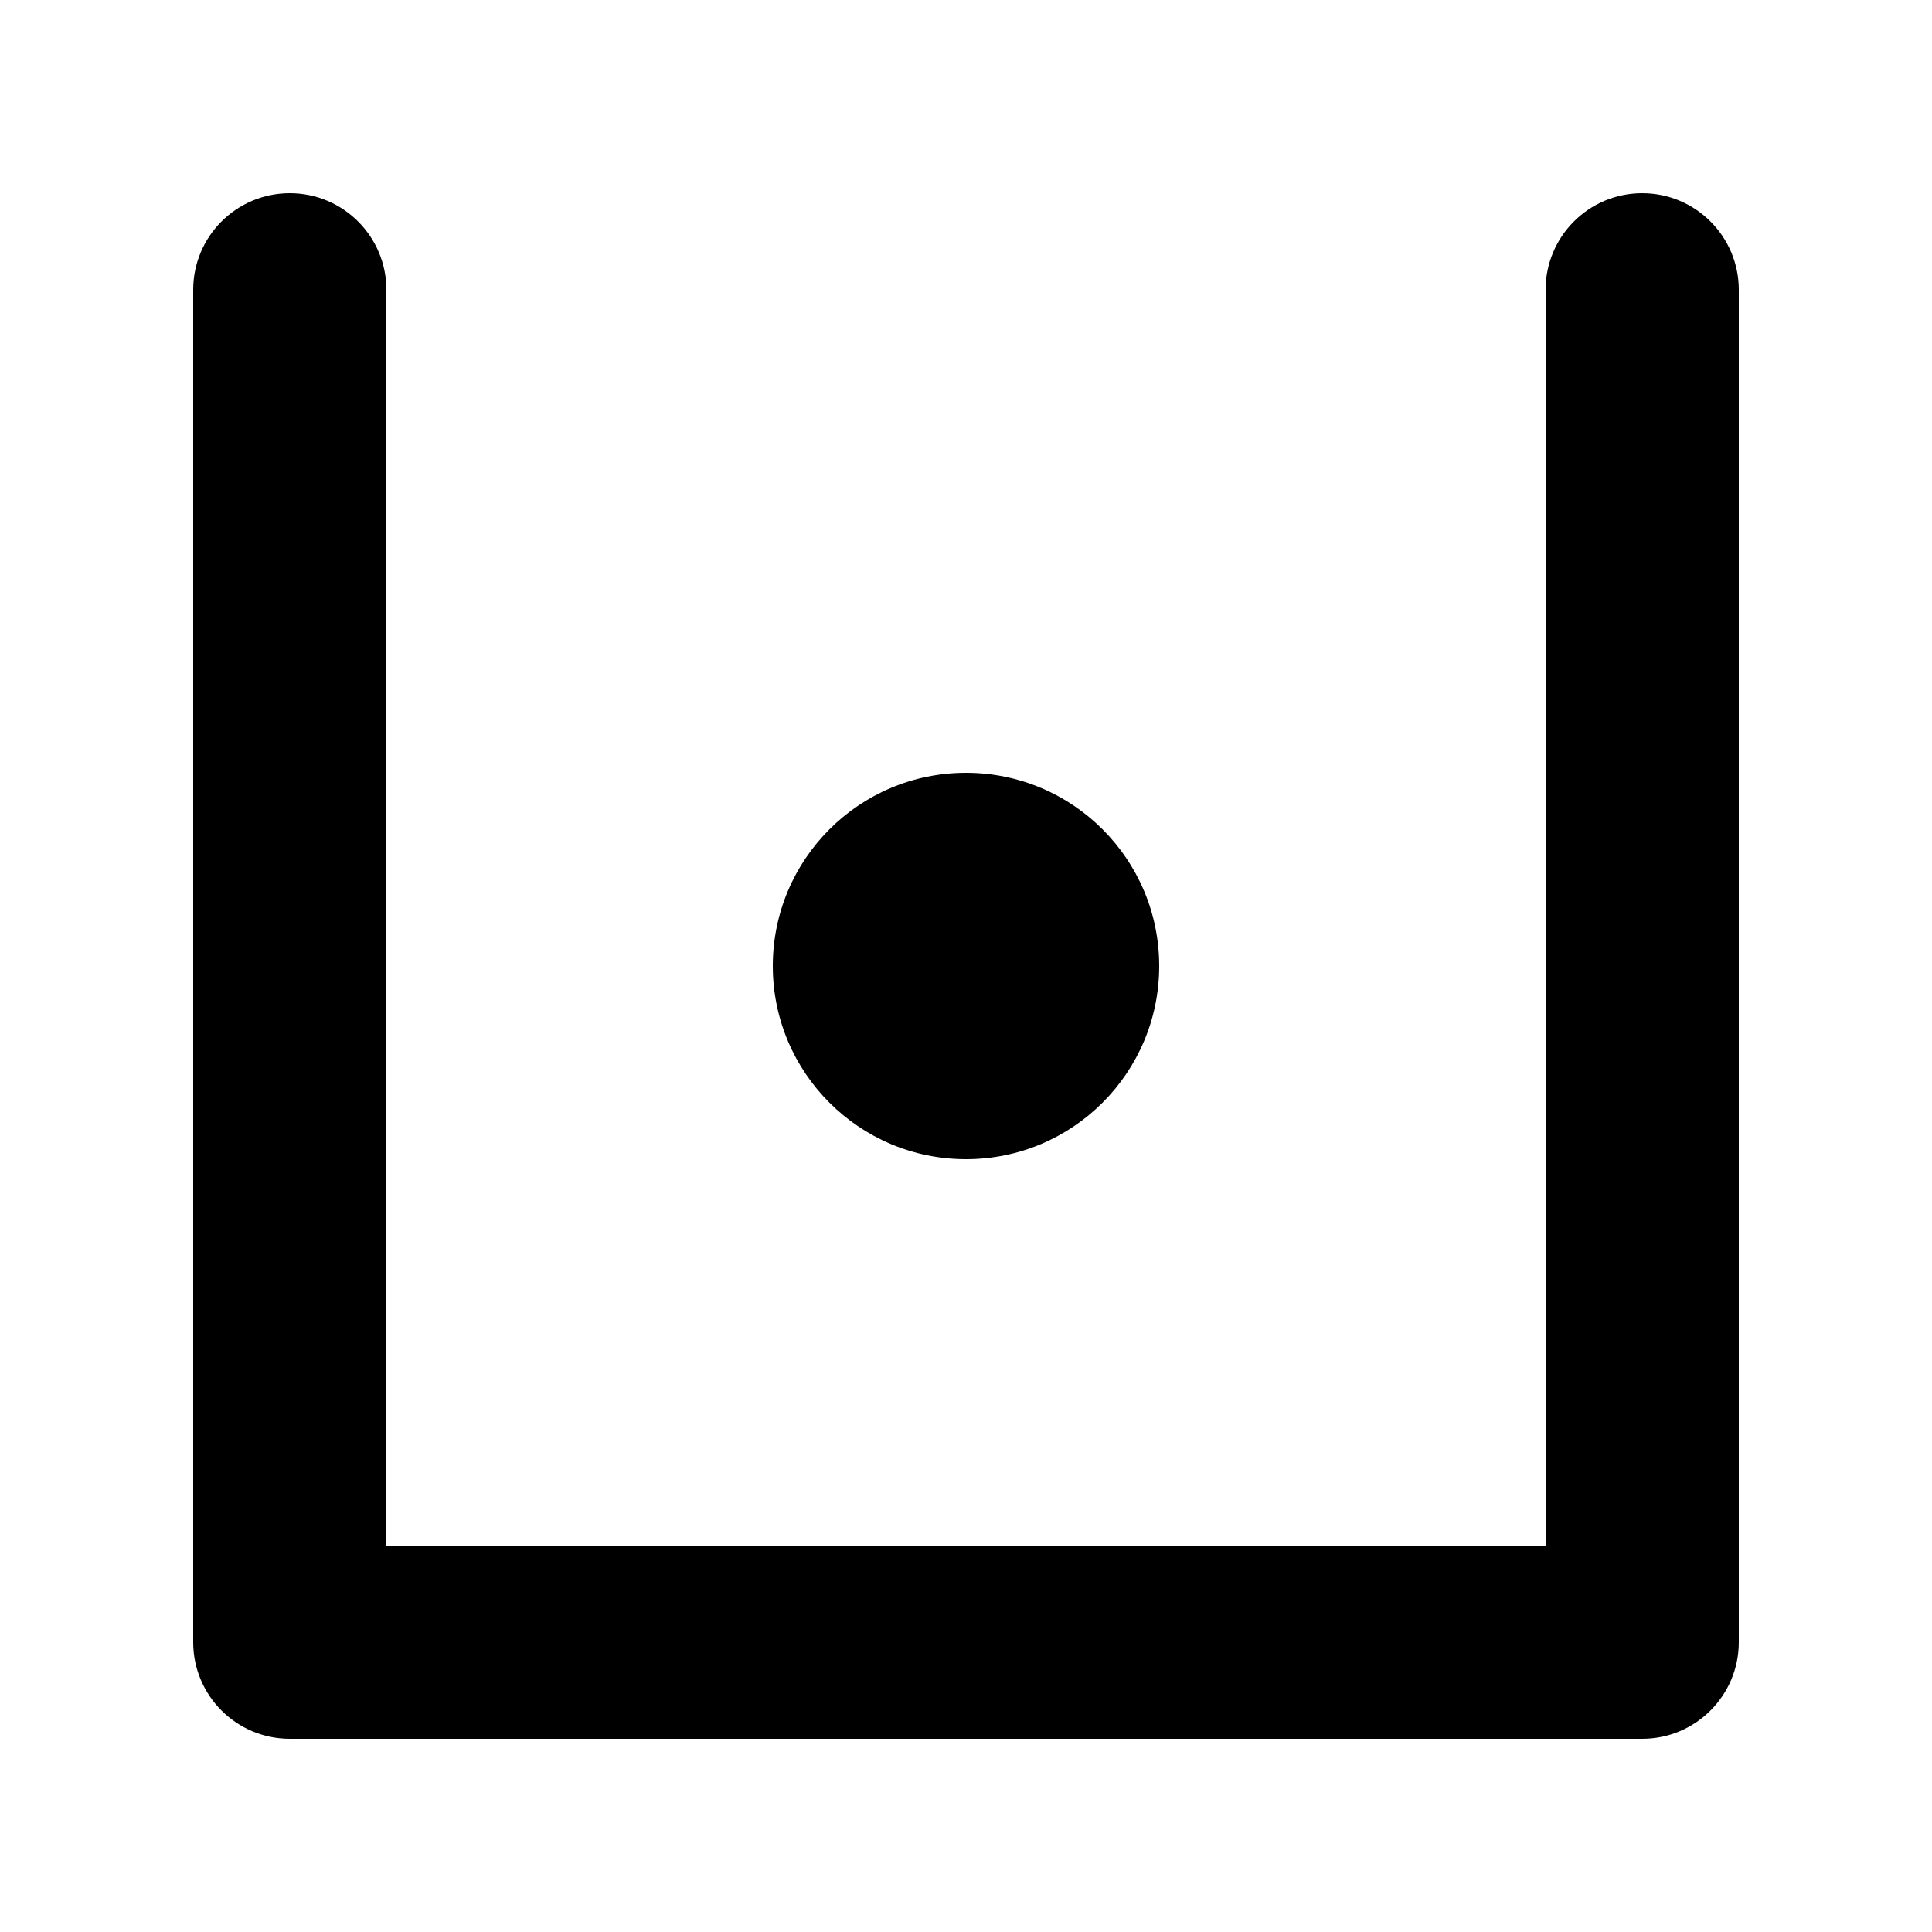
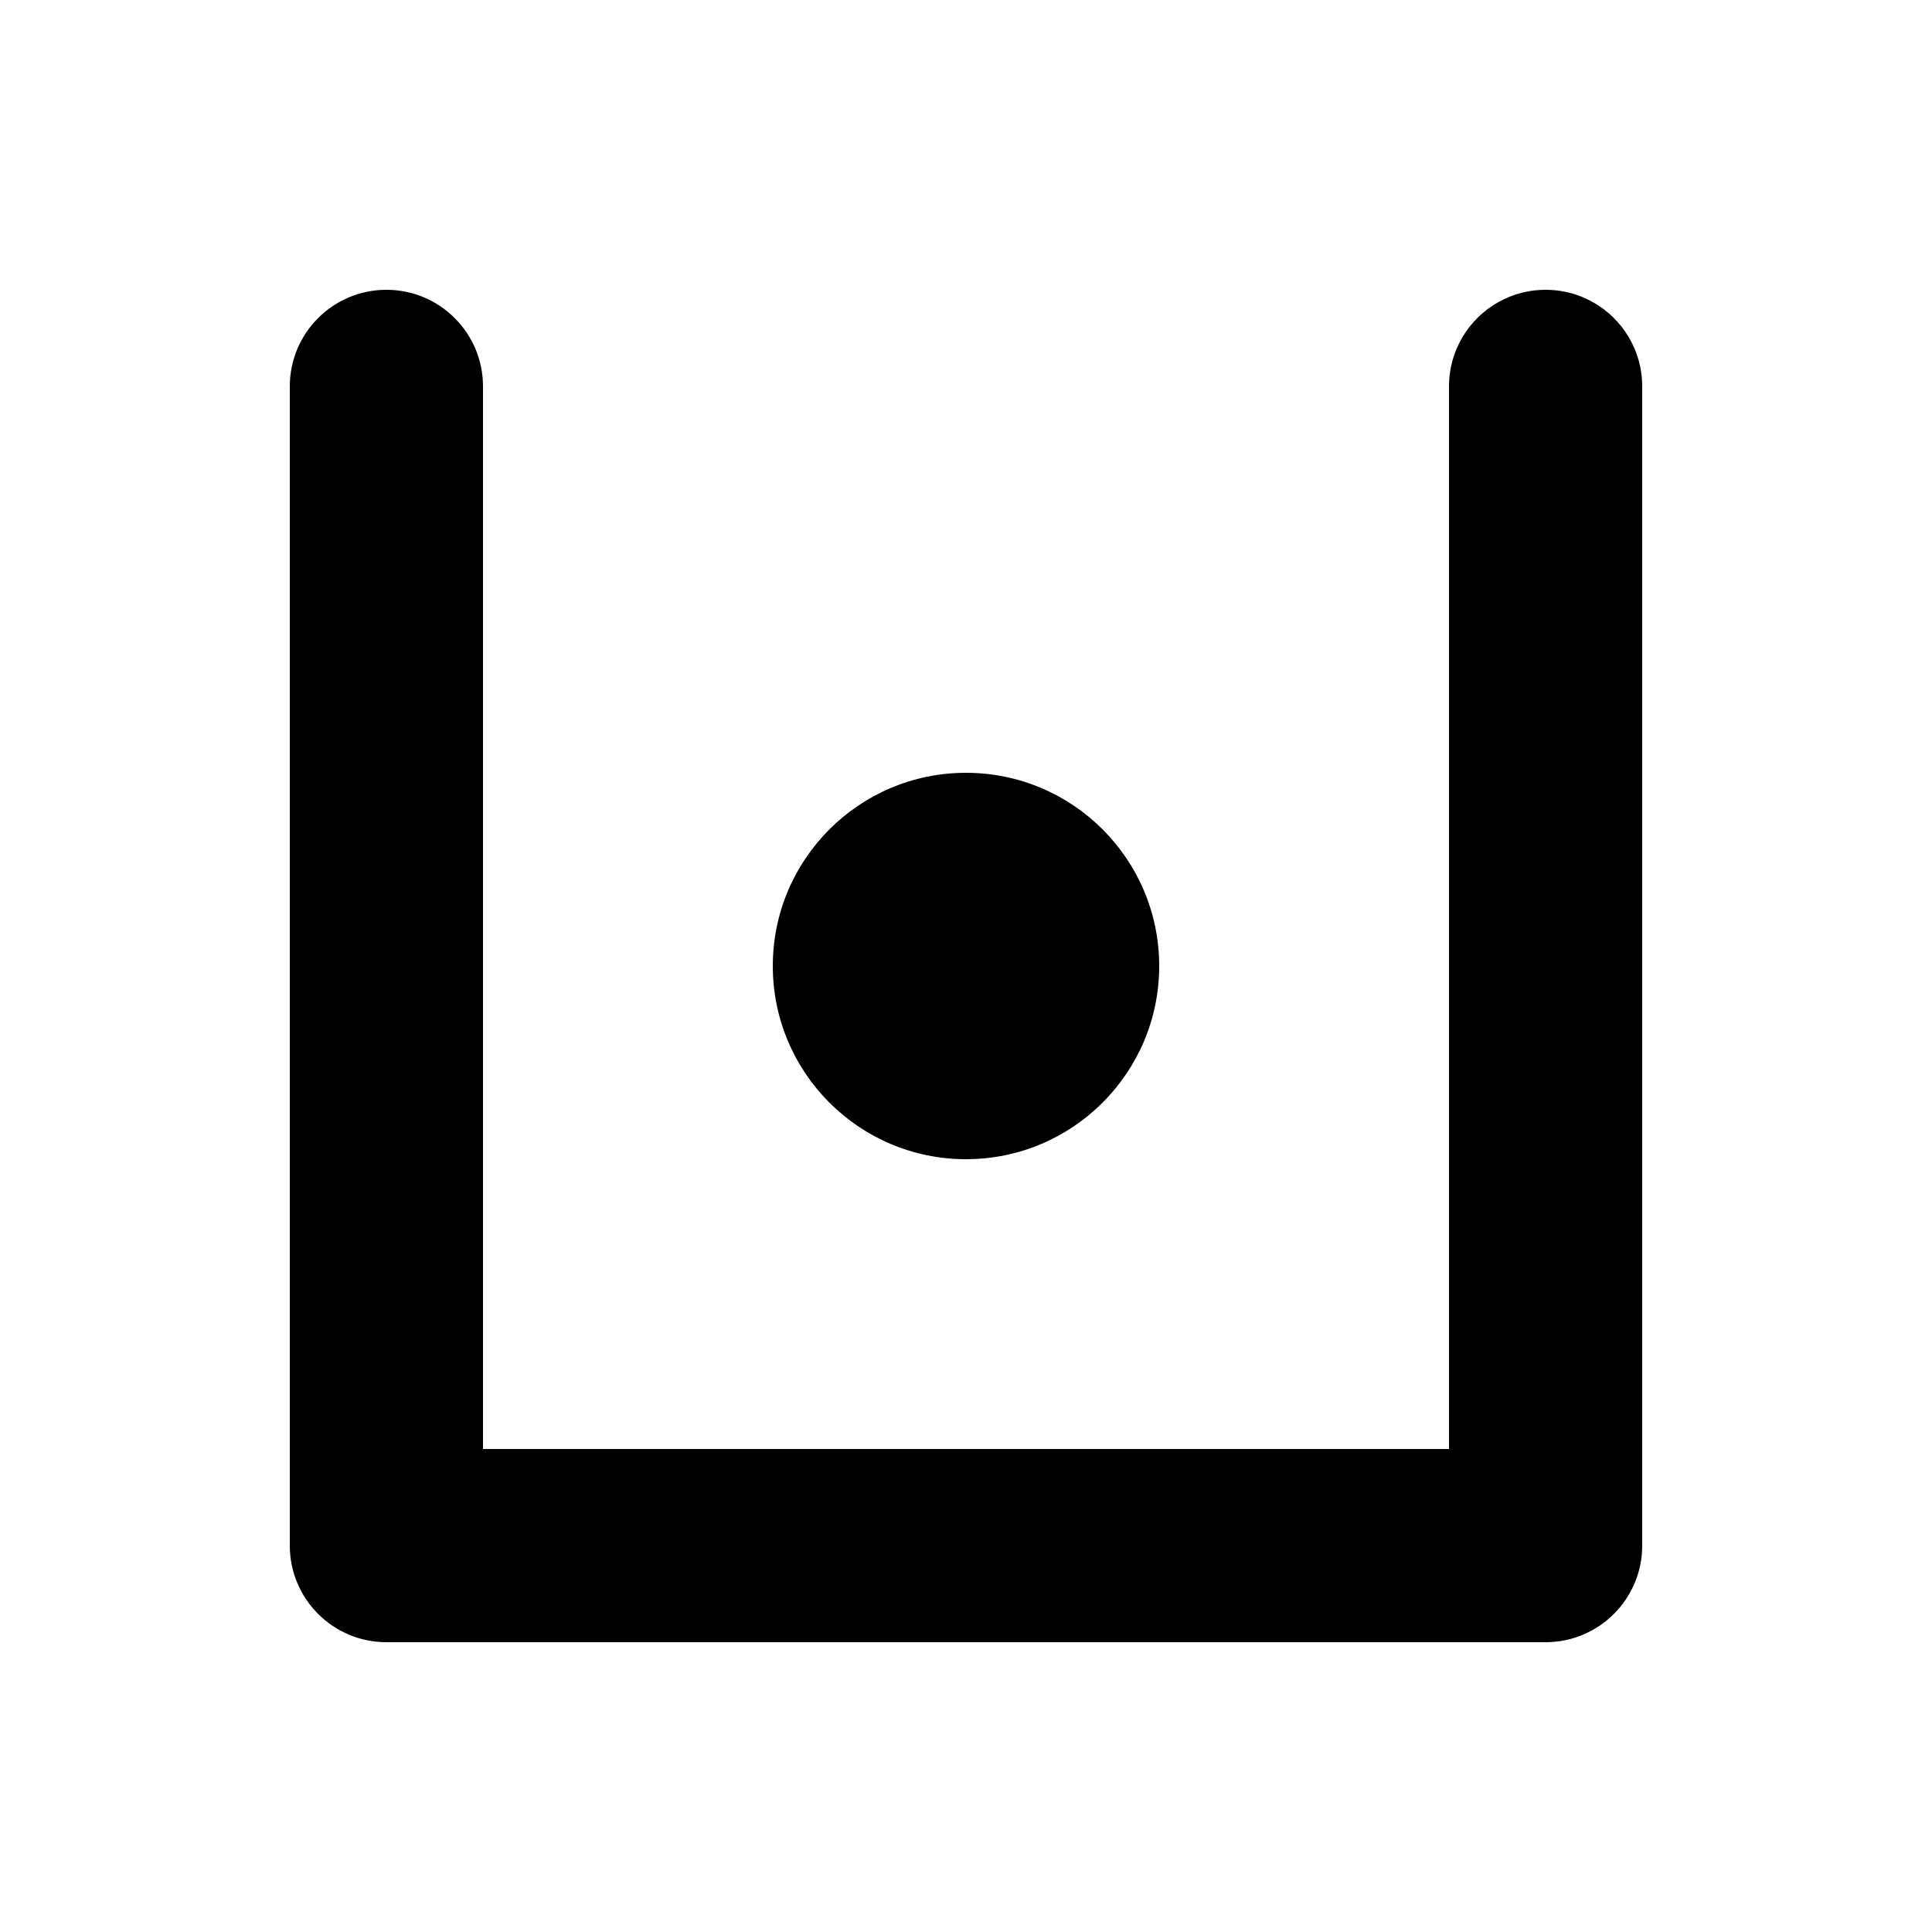
<svg xmlns="http://www.w3.org/2000/svg" width="1000" height="1000" viewBox="0 0 1000 1000" fill="none">
  <g id="F190F&#09;INSA">
    <rect width="1000" height="1000" fill="white" />
    <g id="Vector">
      <path d="M600 500C600 555.228 555.228 600 500 600C444.772 600 400 555.228 400 500C400 444.772 444.772 400 500 400C555.228 400 600 444.772 600 500Z" fill="black" />
-       <path fill-rule="evenodd" clip-rule="evenodd" d="M150 100C177.614 100 200 122.386 200 150V800H800V150C800 122.386 822.386 100 850 100C877.614 100 900 122.386 900 150V850C900 877.614 877.614 900 850 900H150C122.386 900 100 877.614 100 850V150C100 122.386 122.386 100 150 100Z" fill="black" />
+       <path fill-rule="evenodd" clip-rule="evenodd" d="M200 150C227.614 150 250 172.386 250 200V750H750V200C750 172.386 772.386 150 800 150C827.614 150 850 172.386 850 200V800C850 827.614 827.614 850 800 850H200C172.386 850 150 827.614 150 800V200C150 172.386 172.386 150 200 150Z" fill="black" />
    </g>
  </g>
</svg>
